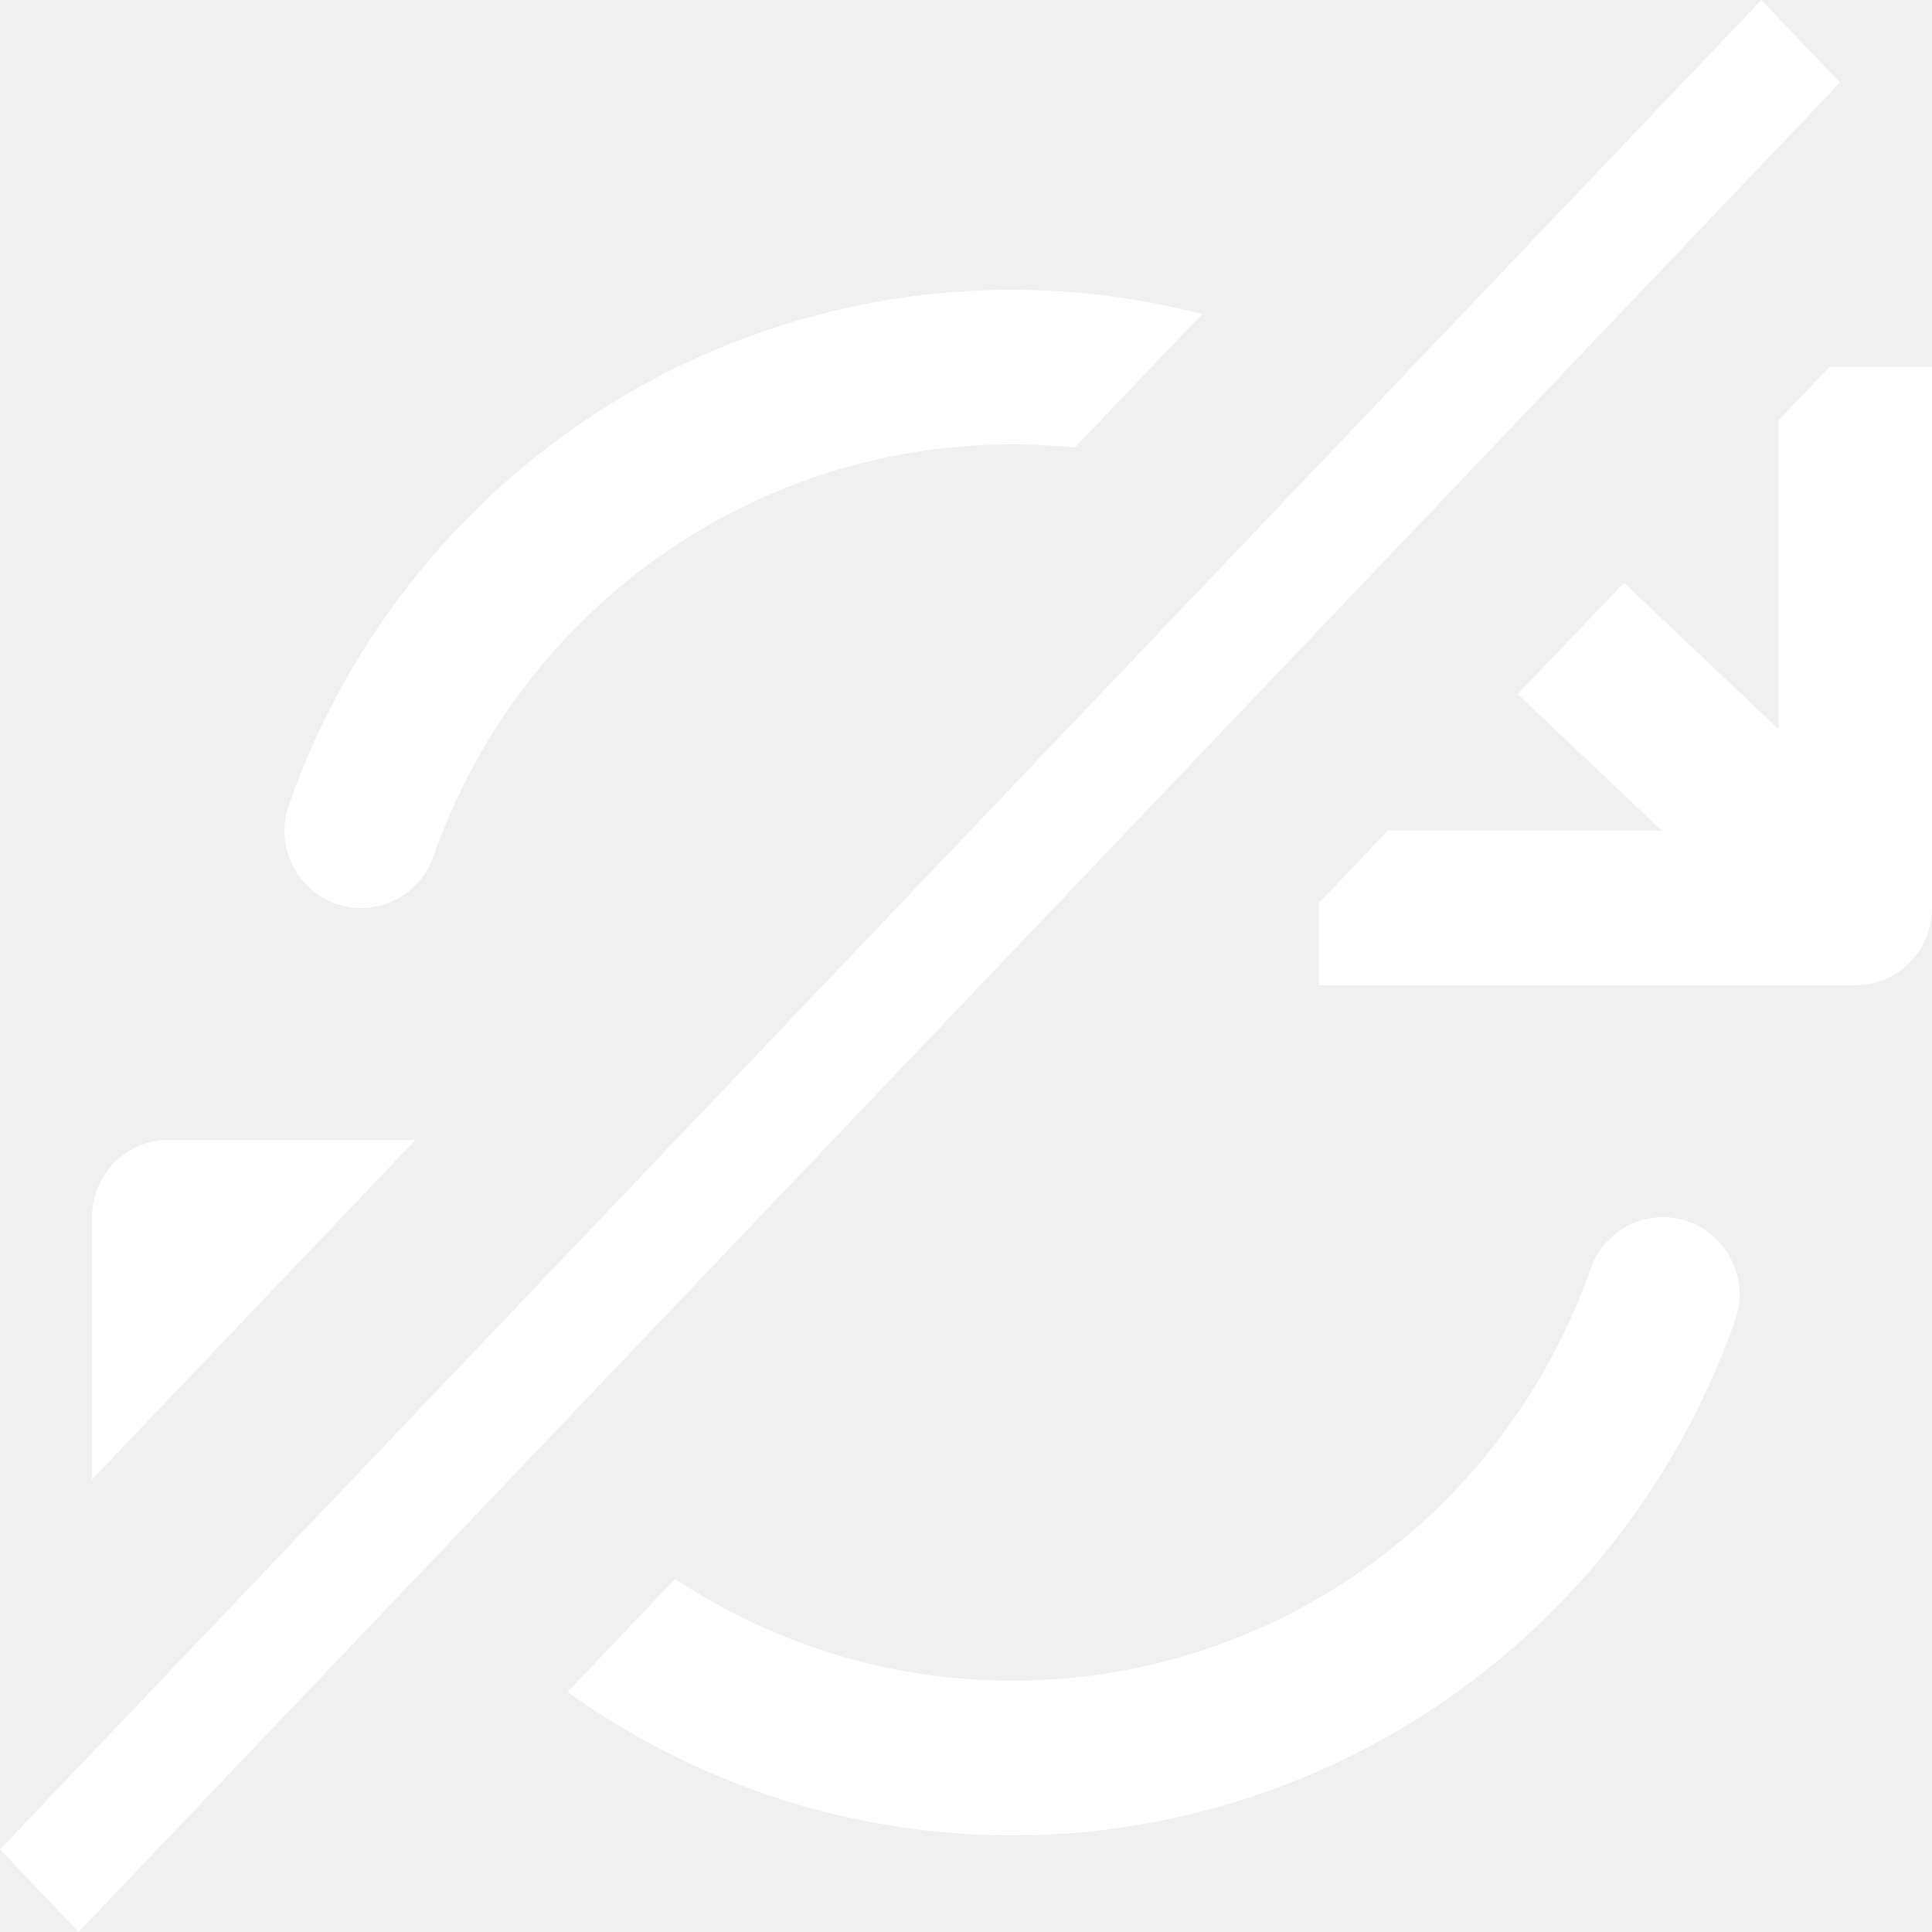
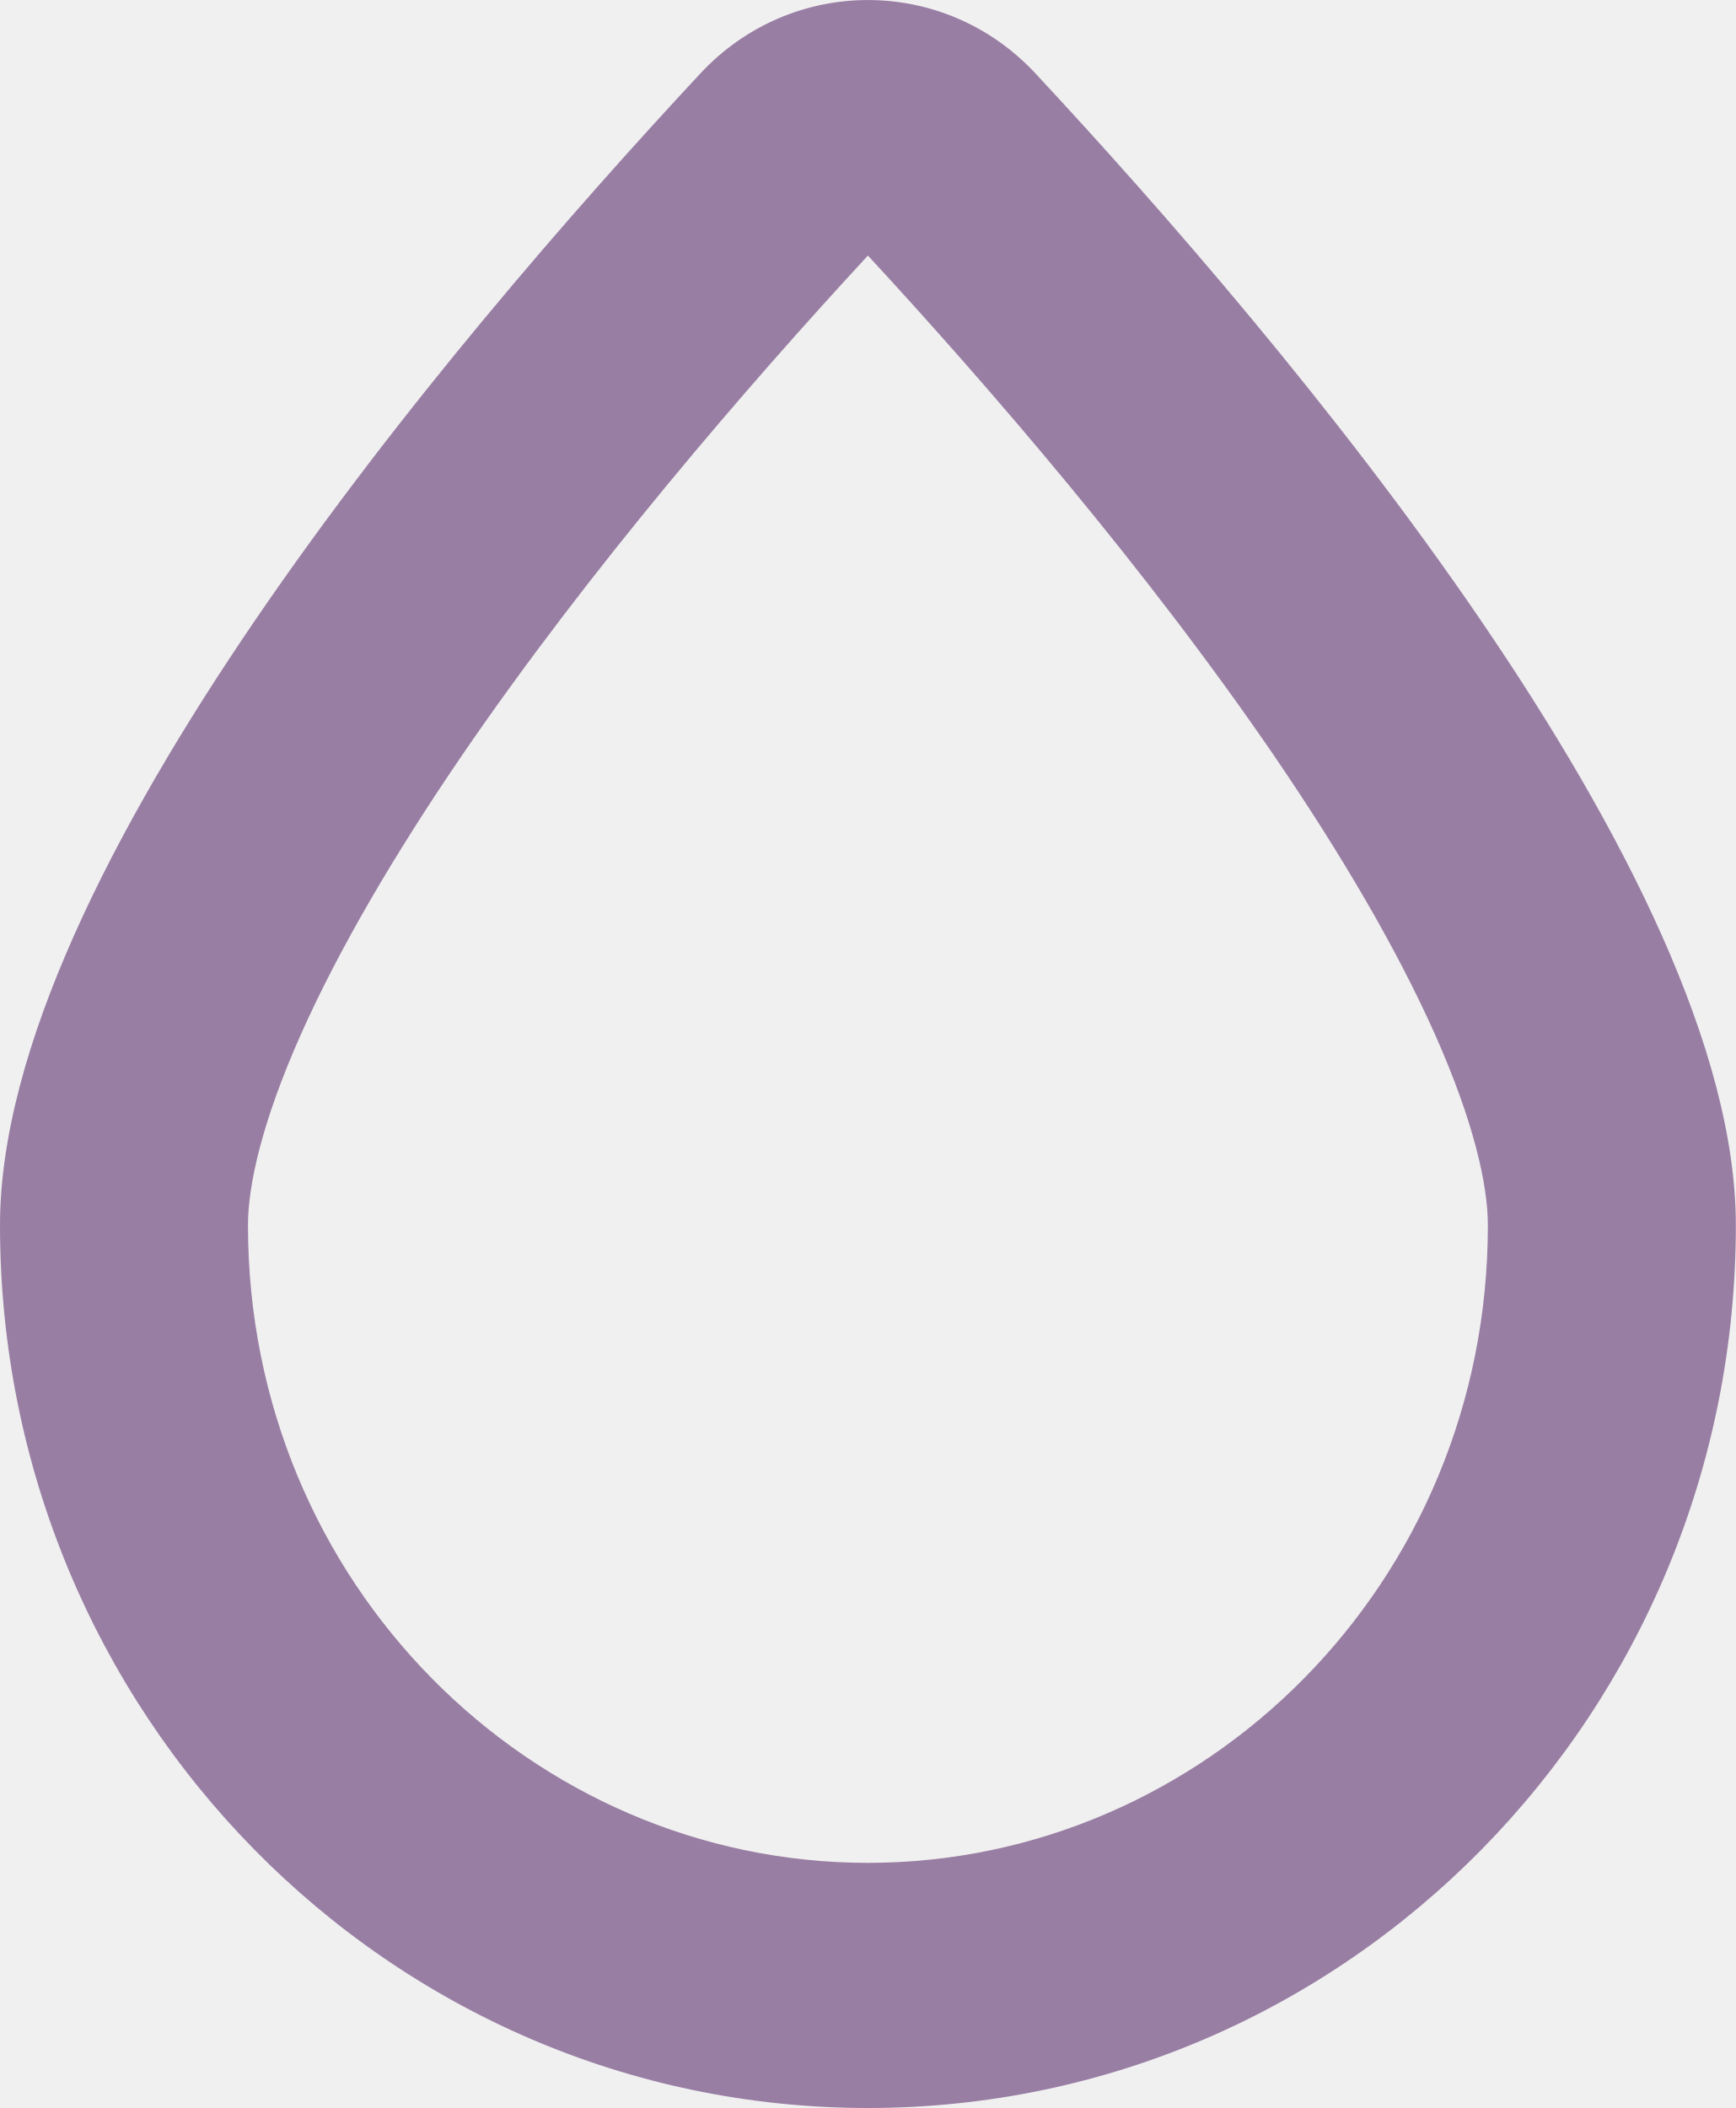
- <svg xmlns="http://www.w3.org/2000/svg" width="16" height="16" viewBox="0 0 16 16" fill="none">
-   <path fill-rule="evenodd" clip-rule="evenodd" d="M0 15.316L14.587 0L15.238 0.684L0.651 16L0 15.316Z" fill="white" />
-   <path d="M9.955 2.601C8.98 2.349 7.959 2.333 6.976 2.558C5.93 2.796 4.961 3.298 4.159 4.017C3.358 4.735 2.75 5.646 2.392 6.666C2.275 6.999 2.448 7.365 2.779 7.483C3.109 7.601 3.472 7.426 3.589 7.093C3.875 6.277 4.362 5.548 5.003 4.974C5.644 4.399 6.42 3.997 7.256 3.806C7.797 3.683 8.353 3.65 8.901 3.707L9.955 2.601Z" fill="white" />
-   <path d="M3.441 9.44H1.397C1.046 9.44 0.762 9.727 0.762 10.08V12.253L3.441 9.44Z" fill="white" />
-   <path d="M4.7 14.012C5.281 14.429 5.93 14.746 6.62 14.948C7.651 15.248 8.74 15.281 9.786 15.042C10.832 14.803 11.801 14.301 12.602 13.583C13.404 12.865 14.012 11.953 14.37 10.934C14.487 10.601 14.314 10.235 13.983 10.117C13.653 9.999 13.29 10.173 13.173 10.507C12.887 11.322 12.4 12.051 11.759 12.626C11.117 13.201 10.342 13.602 9.505 13.793C8.668 13.984 7.797 13.958 6.973 13.718C6.481 13.574 6.016 13.357 5.591 13.076L4.7 14.012Z" fill="white" />
-   <path d="M11.493 6.879H13.762L12.569 5.749L13.449 4.826L14.73 6.04V3.48L15.151 3.038H16V7.52C16 7.701 15.925 7.866 15.804 7.982C15.754 8.03 15.698 8.069 15.638 8.098C15.556 8.137 15.463 8.16 15.365 8.16H10.921V7.48L11.493 6.879Z" fill="white" />
-   <path d="M12.301 3.768L11.416 4.697L12.301 3.768Z" fill="white" />
+ <svg xmlns="http://www.w3.org/2000/svg" width="14" height="17" viewBox="0 0 14 17" fill="none">
+   <path fill-rule="evenodd" clip-rule="evenodd" d="M7 15.023C9.709 15.023 12 12.773 12 9.881C12 9.56 11.889 9.051 11.573 8.341C11.266 7.653 10.819 6.891 10.281 6.102C9.246 4.588 7.973 3.114 7 2.061C6.027 3.114 4.754 4.588 3.719 6.102C3.181 6.891 2.734 7.653 2.427 8.341C2.111 9.051 2 9.56 2 9.881C2 12.773 4.291 15.023 7 15.023ZM7 17C10.866 17 14 13.813 14 9.881C14 7.055 10.385 2.776 8.351 0.592C7.616 -0.197 6.384 -0.197 5.649 0.592C3.615 2.776 0 7.055 0 9.881C0 13.813 3.134 17 7 17Z" fill="#997EA4" />
</svg>
